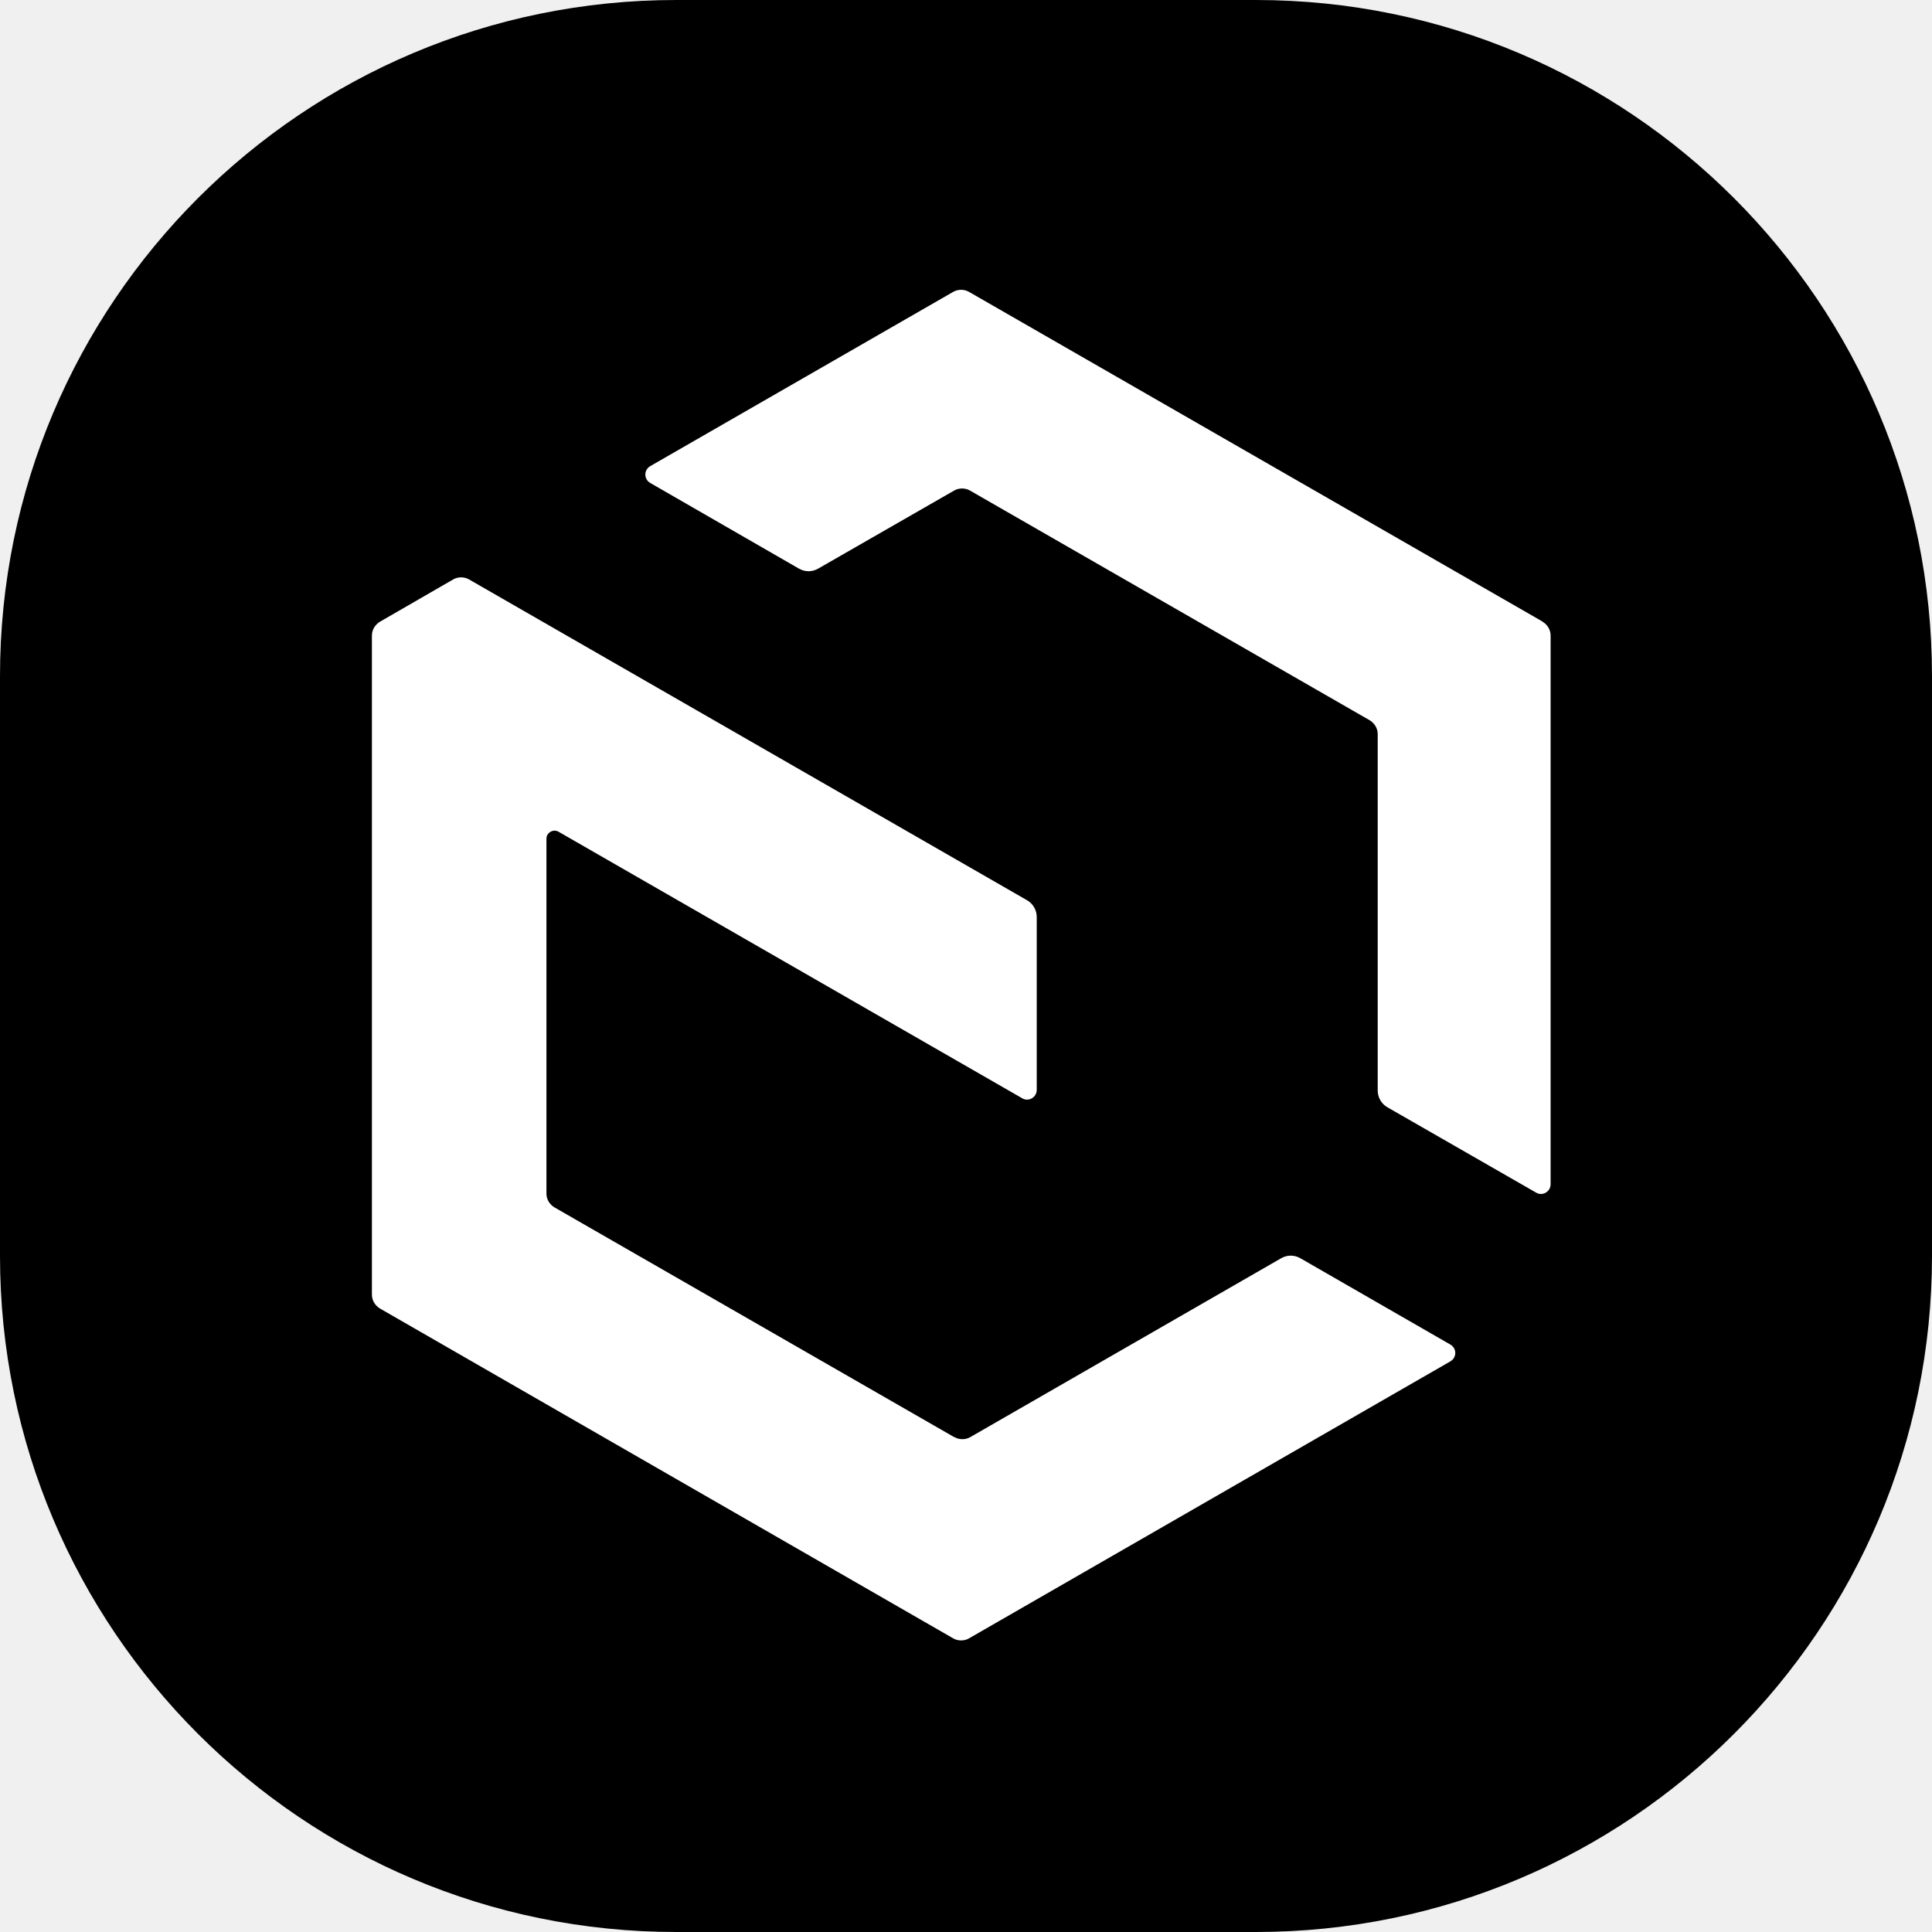
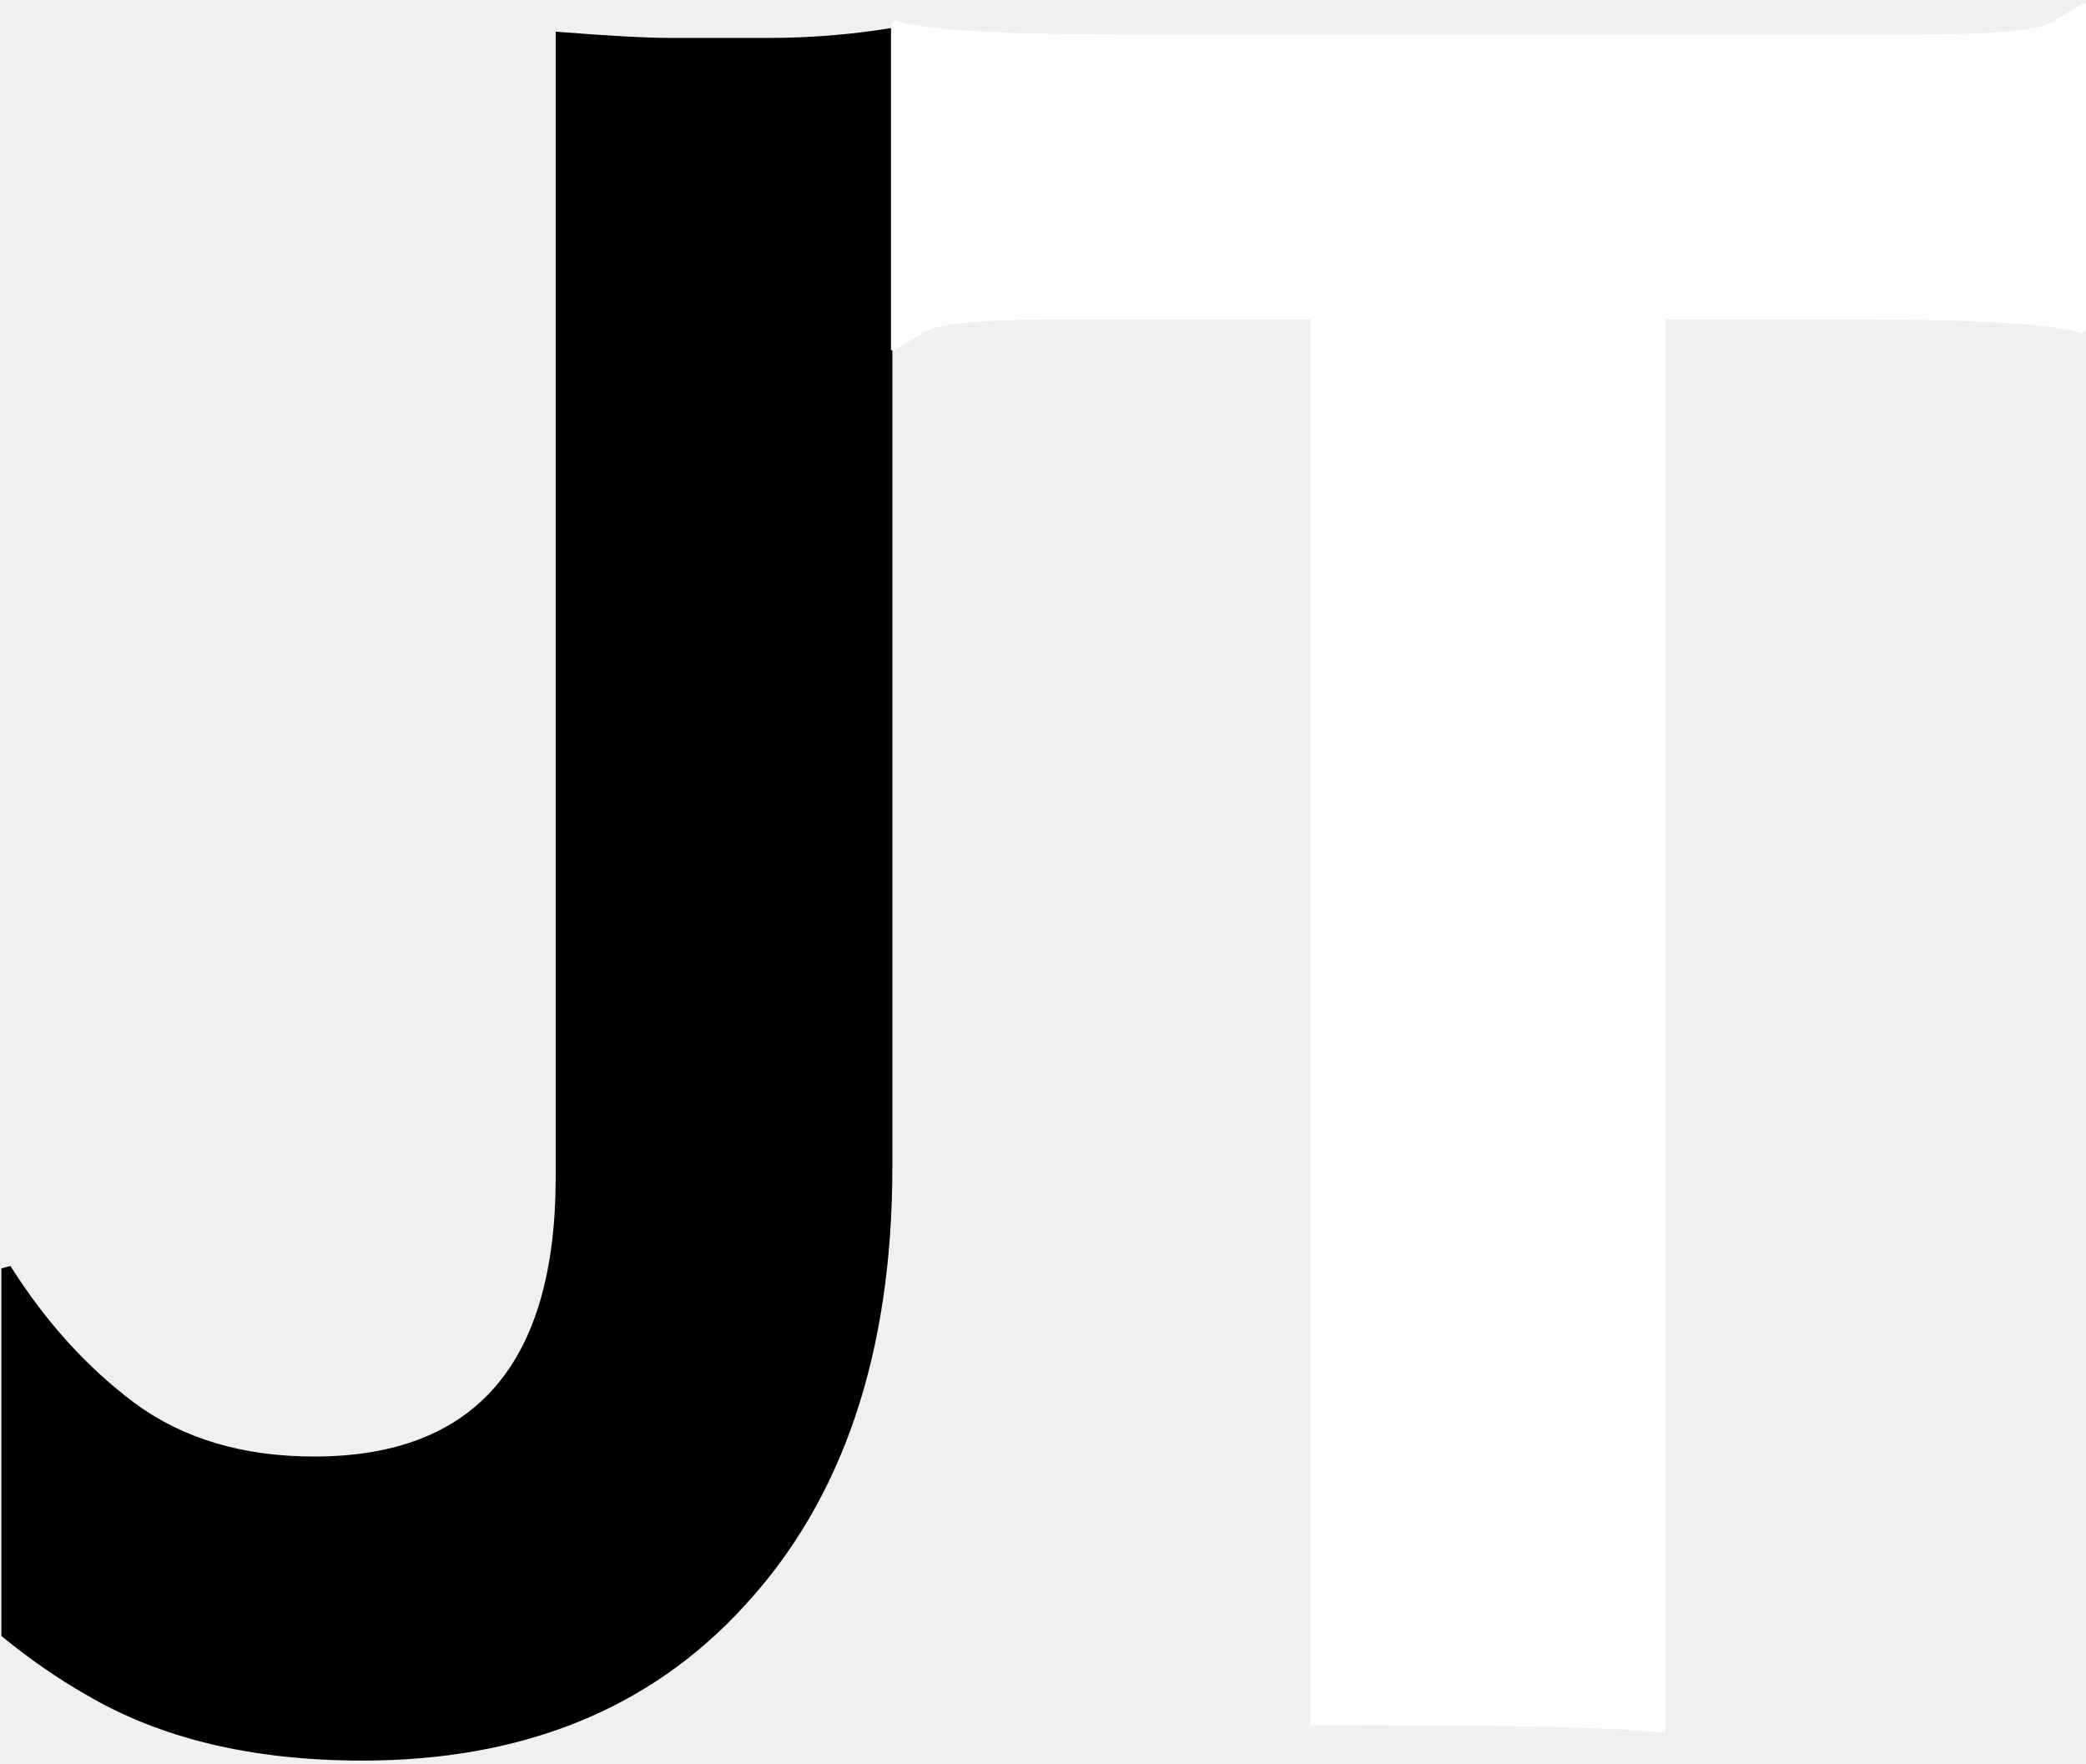
- <svg xmlns="http://www.w3.org/2000/svg" version="1.1" width="1000" height="1000">
+ <svg xmlns="http://www.w3.org/2000/svg" version="1.2" viewBox="0 0 601 508" width="750" height="634">
  <style>
-     #light-icon {
-       display: inline;
-     }
-     #dark-icon {
-       display: none;
-     }
- 
-     @media (prefers-color-scheme: dark) {
-       #light-icon {
-         display: none;
-       }
-       #dark-icon {
-         display: inline;
-       }
-     }
-   </style>
-   <g id="light-icon">
-     <svg version="1.1" width="1000" height="1000">
-       <g clip-path="url(#SvgjsClipPath1059)">
-         <rect width="1000" height="1000" fill="#000000" />
-         <g transform="matrix(5,0,0,5,192.5,150)">
-           <svg version="1.1" width="123" height="140">
-             <svg width="123" height="140" viewBox="0 0 123 140" fill="none">
-               <path d="M60.257 118.758L18.904 94.992C18.402 94.692 18.067 94.158 18.067 93.558V56.825C18.067 56.192 18.77 55.792 19.305 56.092L67.316 83.692C67.986 84.092 68.822 83.592 68.822 82.825V64.925C68.822 64.225 68.454 63.558 67.818 63.192L10.071 29.992C9.569 29.692 8.9 29.692 8.398 29.992L0.836 34.358C0.335 34.658 0 35.192 0 35.792V104.025C0 104.625 0.335 105.158 0.836 105.458L60.157 139.592C60.658 139.892 61.328 139.892 61.829 139.592L111.647 110.925C112.317 110.525 112.317 109.592 111.647 109.192L96.123 100.258C95.487 99.892 94.751 99.892 94.116 100.258L61.963 118.758C61.461 119.058 60.792 119.058 60.29 118.758H60.257Z" fill="white" />
-               <path d="M121.149 34.325L61.829 0.225C61.328 -0.075 60.658 -0.075 60.157 0.225L28.807 18.258C28.138 18.658 28.138 19.592 28.807 19.992L44.197 28.858C44.833 29.225 45.569 29.225 46.205 28.858L60.257 20.792C60.759 20.492 61.428 20.492 61.93 20.792L103.283 44.558C103.785 44.858 104.12 45.392 104.12 45.992V82.892C104.12 83.592 104.488 84.258 105.123 84.625L120.514 93.458C121.183 93.858 122.019 93.358 122.019 92.592V35.792C122.019 35.192 121.685 34.658 121.183 34.358L121.149 34.325Z" fill="white" />
-             </svg>
-           </svg>
-         </g>
-       </g>
-       <defs>
-         <clipPath id="SvgjsClipPath1059">
-           <rect width="1000" height="1000" x="0" y="0" rx="350" ry="350" />
-         </clipPath>
-       </defs>
-     </svg>
-   </g>
-   <g id="dark-icon">
-     <svg version="1.1" width="1000" height="1000">
-       <g clip-path="url(#SvgjsClipPath1060)">
-         <rect width="1000" height="1000" fill="#000000" />
-         <g transform="matrix(5,0,0,5,192.5,150)">
-           <svg version="1.1" width="123" height="140">
-             <svg width="123" height="140" viewBox="0 0 123 140" fill="none">
-               <path d="M60.257 118.758L18.904 94.992C18.402 94.692 18.067 94.158 18.067 93.558V56.825C18.067 56.192 18.77 55.792 19.305 56.092L67.316 83.692C67.986 84.092 68.822 83.592 68.822 82.825V64.925C68.822 64.225 68.454 63.558 67.818 63.192L10.071 29.992C9.569 29.692 8.9 29.692 8.398 29.992L0.836 34.358C0.335 34.658 0 35.192 0 35.792V104.025C0 104.625 0.335 105.158 0.836 105.458L60.157 139.592C60.658 139.892 61.328 139.892 61.829 139.592L111.647 110.925C112.317 110.525 112.317 109.592 111.647 109.192L96.123 100.258C95.487 99.892 94.751 99.892 94.116 100.258L61.963 118.758C61.461 119.058 60.792 119.058 60.29 118.758H60.257Z" fill="white" />
-               <path d="M121.149 34.325L61.829 0.225C61.328 -0.075 60.658 -0.075 60.157 0.225L28.807 18.258C28.138 18.658 28.138 19.592 28.807 19.992L44.197 28.858C44.833 29.225 45.569 29.225 46.205 28.858L60.257 20.792C60.759 20.492 61.428 20.492 61.93 20.792L103.283 44.558C103.785 44.858 104.12 45.392 104.12 45.992V82.892C104.12 83.592 104.488 84.258 105.123 84.625L120.514 93.458C121.183 93.858 122.019 93.358 122.019 92.592V35.792C122.019 35.192 121.685 34.658 121.183 34.358L121.149 34.325Z" fill="white" />
-             </svg>
-           </svg>
-         </g>
-       </g>
-       <defs>
-         <clipPath id="SvgjsClipPath1060">
-           <rect width="1000" height="1000" x="0" y="0" rx="350" ry="350" />
-         </clipPath>
-       </defs>
-     </svg>
-   </g>
+ 		.s0 { fill: #000000 } 
+ 		.s1 { fill: #ffffff } 
+ 	</style>
+   <path id="J" class="s0" aria-label="J" d="m160.1 339.1v-330q22.7 1.8 32.9 1.8h28.6q17.9 0 35.5-2.9v328.1q0 80.6-42.8 126.7-40.7 44.4-109.9 44.4-47.6 0-79.8-19.1-12.1-6.9-24.2-16.8v-105.9l2.6-0.7q15.3 24.2 35.8 39.5 20.9 15.4 51.7 15.4 69.6 0 69.6-80.5z" />
+   <path id="T" class="s1" aria-label="T" d="m479.8 92v407.2q-17.6-2.2-90.5-2.2h-11.7v-405h-72.5q-32.2 0-38.1 3.3-5.9 3.3-9.2 5.8l-1.1-0.3v-93.8l1.1-1.1q12.1 4 65.2 4h229.6q32.3 0 38.1-3.3 5.9-3.3 9.2-5.8l1.1 0.4v93.7l-1.1 1.1q-12.1-4-65.2-4z" />
</svg>
